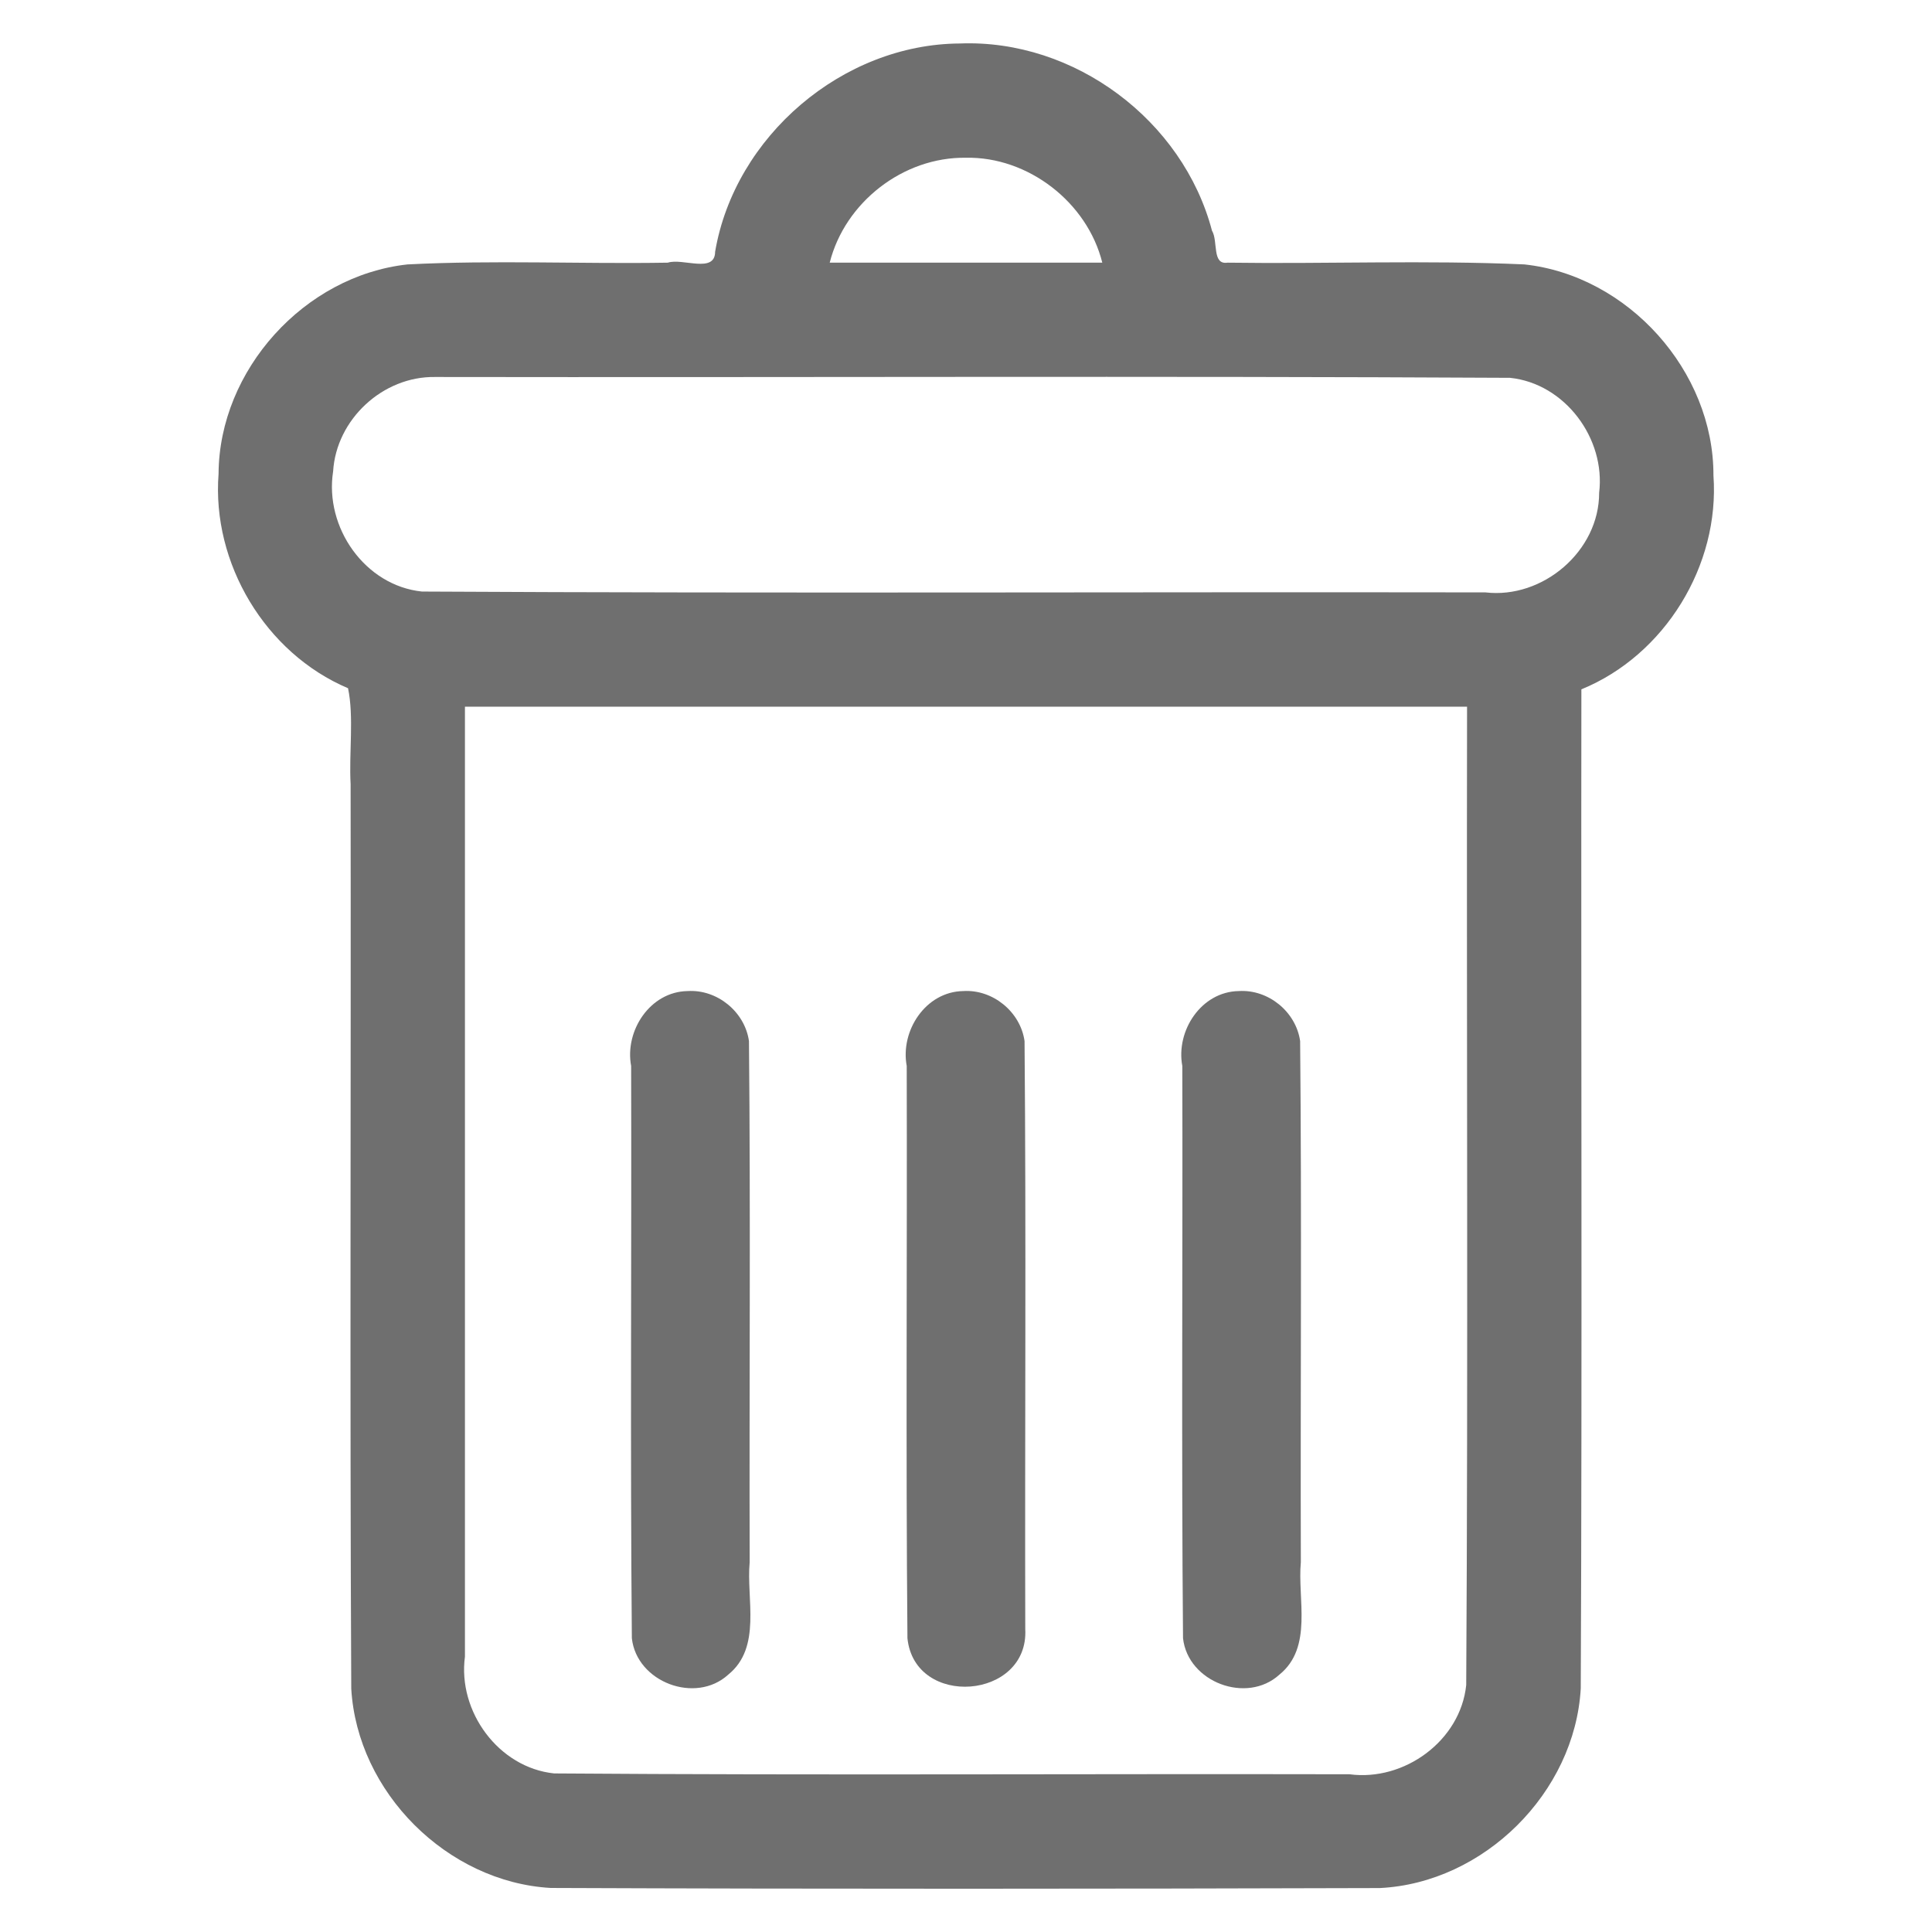
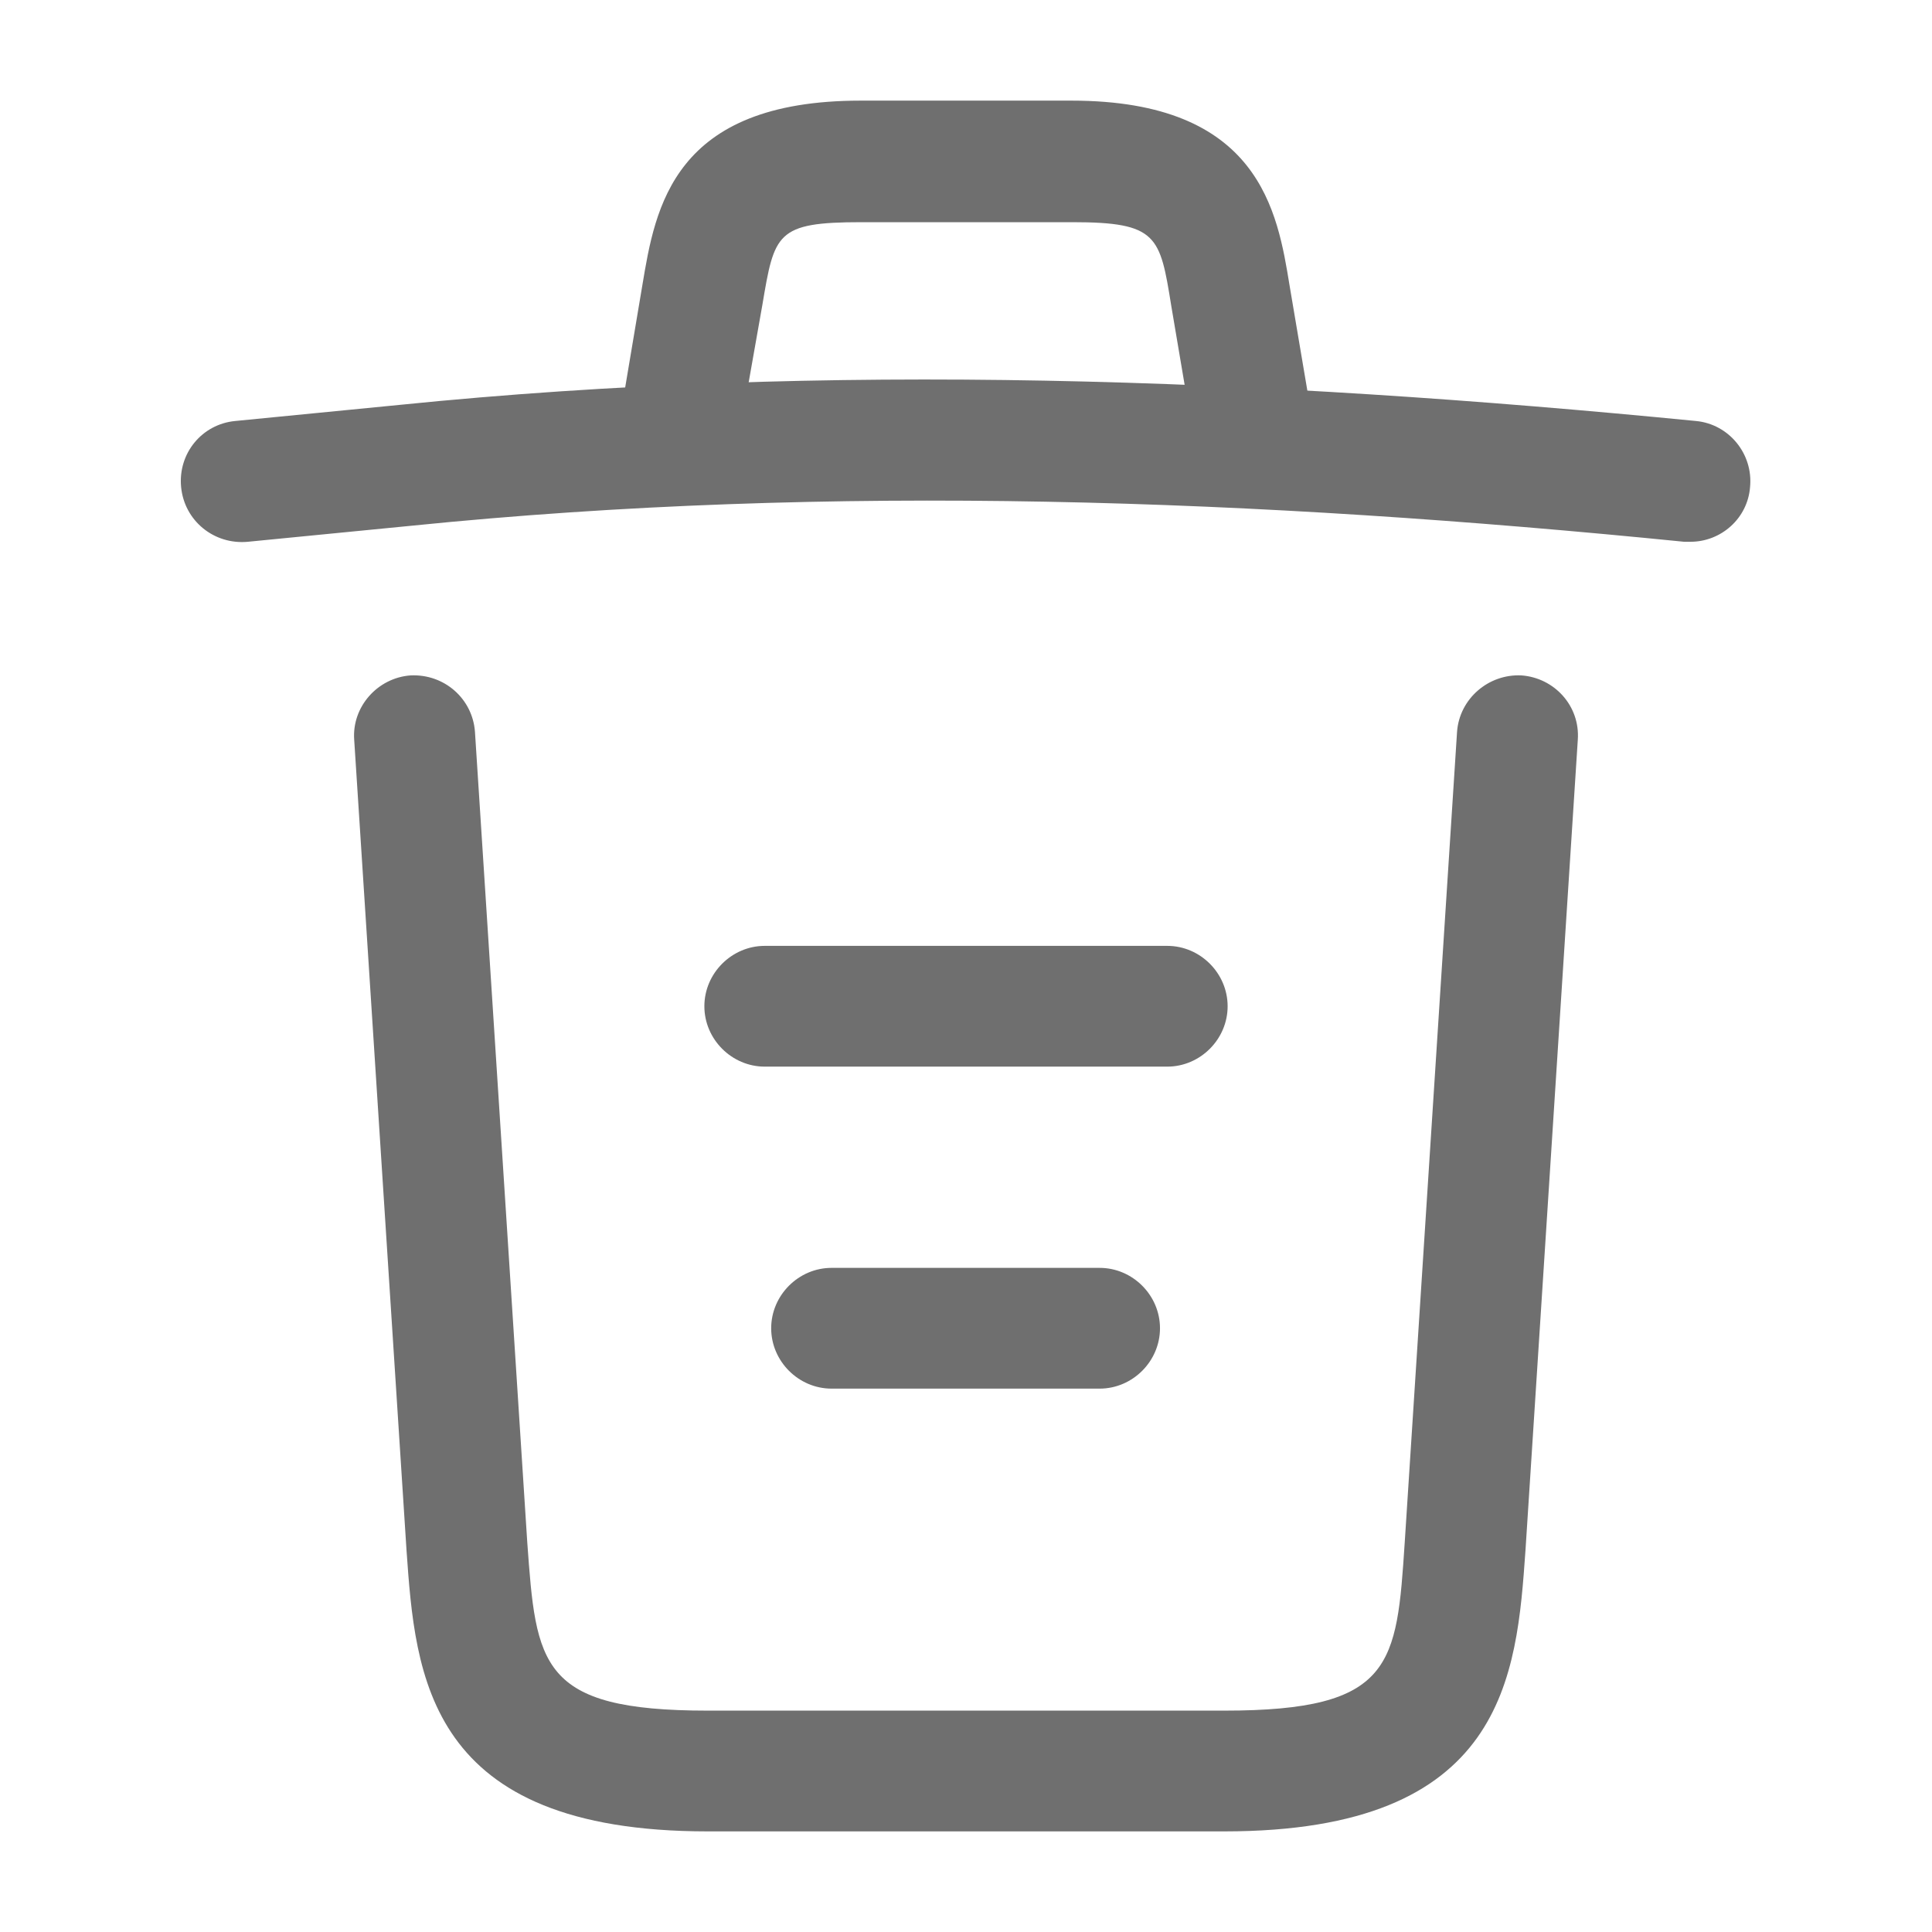
- <svg xmlns="http://www.w3.org/2000/svg" viewBox="0 0 482.428 482.429">
-   <path style="fill:#6f6f6f;stroke-width:0.947" d="m 239.71,10.859 c -29.286,0.149 -56.228,23.158 -61.139,51.996 -0.036,5.522 -8.119,1.524 -11.814,2.734 -21.659,0.357 -43.38,-0.677 -65.007,0.438 -25.744,2.815 -47.041,26.382 -47.173,52.292 -1.722,22.323 11.678,44.778 32.329,53.535 1.503,7.136 0.214,16.112 0.644,23.956 0.11,75.283 -0.218,150.577 0.161,225.854 1.49,25.852 23.952,48.298 49.806,49.767 68.995,0.28 138.017,0.23 207.013,0.025 26.019,-1.277 48.721,-23.834 50.192,-49.838 0.365,-83.154 0.05,-166.325 0.155,-249.486 20.849,-8.522 34.596,-30.975 32.979,-53.411 0.075,-26.072 -21.325,-49.9 -47.23,-52.699 -24.661,-1.094 -49.413,-0.085 -74.106,-0.433 -3.948,0.613 -2.308,-5.375 -3.879,-7.979 -7.262,-27.587 -34.371,-47.855 -62.932,-46.752 z m 1.504,28.531 c 15.47,-0.306 30.267,11.085 34.034,26.2 -22.683,-0.006 -45.397,0.012 -68.062,-0.009 3.807,-15.07 18.341,-26.42 34.027,-26.19 z M 108.679,94.136 c 89.453,0.139 178.929,-0.278 268.367,0.207 13.741,1.419 23.927,15.176 22.267,28.708 0.033,14.551 -14.075,26.56 -28.405,24.871 -88.507,-0.14 -177.037,0.28 -265.529,-0.209 C 91.126,146.242 80.989,131.702 83.182,117.702 83.971,104.741 95.577,93.921 108.679,94.136 Z M 366.33,176.471 c -0.141,81.428 0.281,162.881 -0.209,244.294 -1.439,13.912 -15.477,24.106 -29.152,22.276 -66.197,-0.142 -132.417,0.282 -198.599,-0.209 -13.892,-1.449 -24.119,-15.476 -22.272,-29.158 0,-79.068 0,-158.136 0,-237.203 83.411,0 166.822,0 250.233,0 z" />
-   <path style="fill:#6f6f6f;stroke-width:0.982" d="m 171.686,247.474 c -9.347,0.156 -15.74,9.888 -14.087,18.711 0.124,47.627 -0.244,95.279 0.178,142.891 1.208,10.971 15.918,16.528 24.072,9.084 8.418,-6.819 4.475,-18.884 5.348,-28.081 -0.124,-43.371 0.245,-86.768 -0.178,-130.124 -1.038,-7.314 -7.951,-12.957 -15.334,-12.481 z" />
-   <path style="fill:#6f6f6f;stroke-width:0.982" d="m 240.501,247.474 c -9.346,0.156 -15.741,9.888 -14.087,18.711 0.124,47.627 -0.244,95.279 0.178,142.891 1.805,17.565 30.374,15.342 29.42,-2.302 -0.123,-48.936 0.244,-97.898 -0.178,-146.819 -1.037,-7.314 -7.951,-12.957 -15.334,-12.481 z" />
-   <path style="fill:#6f6f6f;stroke-width:0.982" d="m 309.316,247.474 c -9.347,0.155 -15.743,9.887 -14.087,18.711 0.124,47.625 -0.244,95.276 0.178,142.885 1.199,10.973 15.917,16.536 24.071,9.09 8.419,-6.818 4.474,-18.884 5.348,-28.081 -0.124,-43.371 0.245,-86.768 -0.178,-130.124 -1.037,-7.313 -7.95,-12.957 -15.332,-12.481 z" />
+ <svg xmlns="http://www.w3.org/2000/svg" width="129" height="129" viewBox="0 0 129 129" fill="none">
+   <path d="M112.875 36.174C112.767 36.174 112.606 36.174 112.445 36.174C84.011 33.325 55.631 32.25 27.52 35.099L16.555 36.174C14.297 36.389 12.308 34.776 12.093 32.519C11.878 30.261 13.491 28.326 15.695 28.111L26.66 27.036C55.255 24.134 84.226 25.263 113.251 28.111C115.455 28.326 117.067 30.315 116.852 32.519C116.691 34.615 114.917 36.174 112.875 36.174Z" fill="#6F6F6F" />
+   <path d="M45.688 30.745C45.473 30.745 45.258 30.745 44.989 30.691C42.839 30.315 41.334 28.219 41.71 26.069L42.893 19.027C43.753 13.867 44.935 6.719 57.459 6.719H71.541C84.119 6.719 85.301 14.136 86.108 19.081L87.29 26.069C87.666 28.273 86.161 30.369 84.011 30.691C81.808 31.067 79.711 29.562 79.389 27.413L78.206 20.425C77.454 15.749 77.293 14.835 71.595 14.835H57.513C51.815 14.835 51.708 15.588 50.901 20.371L49.665 27.359C49.343 29.348 47.623 30.745 45.688 30.745Z" fill="#6F6F6F" />
+   <path d="M81.754 122.282H47.246C28.488 122.282 27.735 111.908 27.144 103.523L23.65 49.397C23.489 47.193 25.209 45.258 27.413 45.097C29.67 44.989 31.551 46.656 31.713 48.859L35.206 102.985C35.798 111.155 36.013 114.219 47.246 114.219H81.754C93.041 114.219 93.256 111.155 93.794 102.985L97.288 48.859C97.449 46.656 99.384 44.989 101.588 45.097C103.791 45.258 105.511 47.139 105.35 49.397L101.856 103.523C101.265 111.908 100.513 122.282 81.754 122.282Z" fill="#6F6F6F" />
+   <path d="M73.422 92.719H55.523C53.32 92.719 51.492 90.891 51.492 88.688C51.492 86.484 53.32 84.656 55.523 84.656H73.422C75.626 84.656 77.453 86.484 77.453 88.688C77.453 90.891 75.626 92.719 73.422 92.719Z" fill="#6F6F6F" />
+   <path d="M77.938 71.219H51.062C48.859 71.219 47.031 69.391 47.031 67.188C47.031 64.984 48.859 63.156 51.062 63.156H77.938C80.141 63.156 81.969 64.984 81.969 67.188C81.969 69.391 80.141 71.219 77.938 71.219Z" fill="#6F6F6F" />
</svg>
